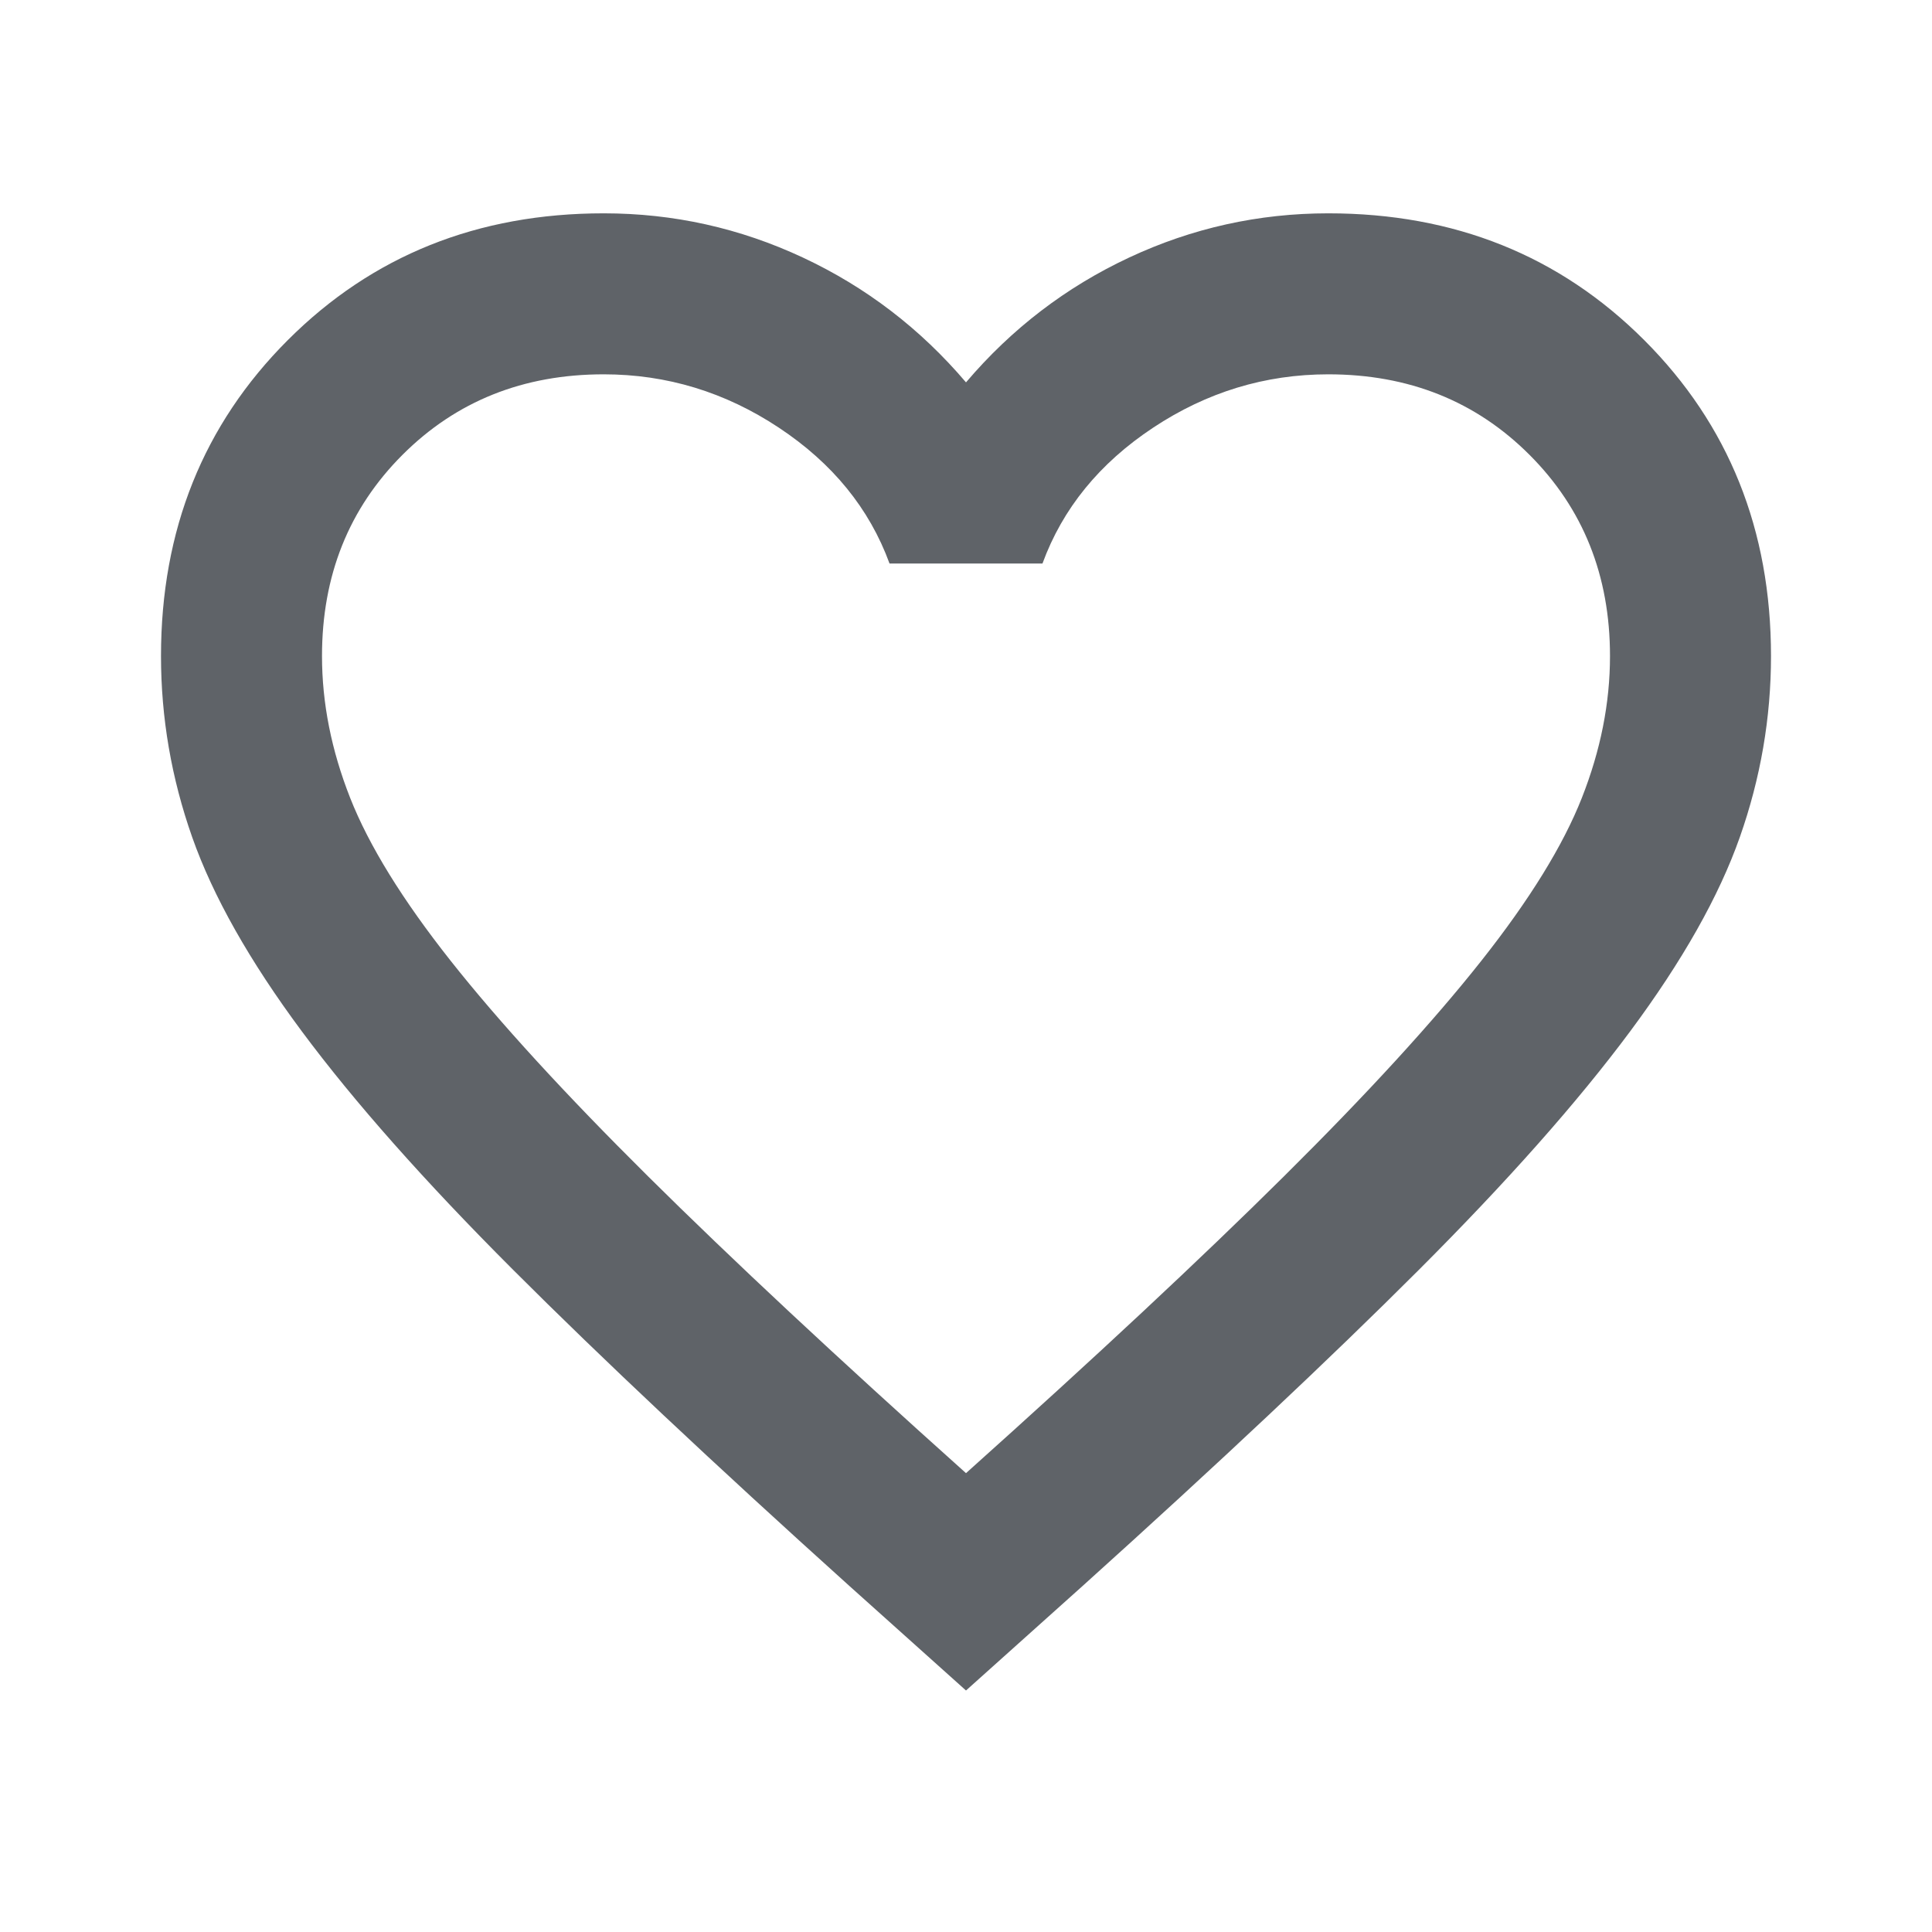
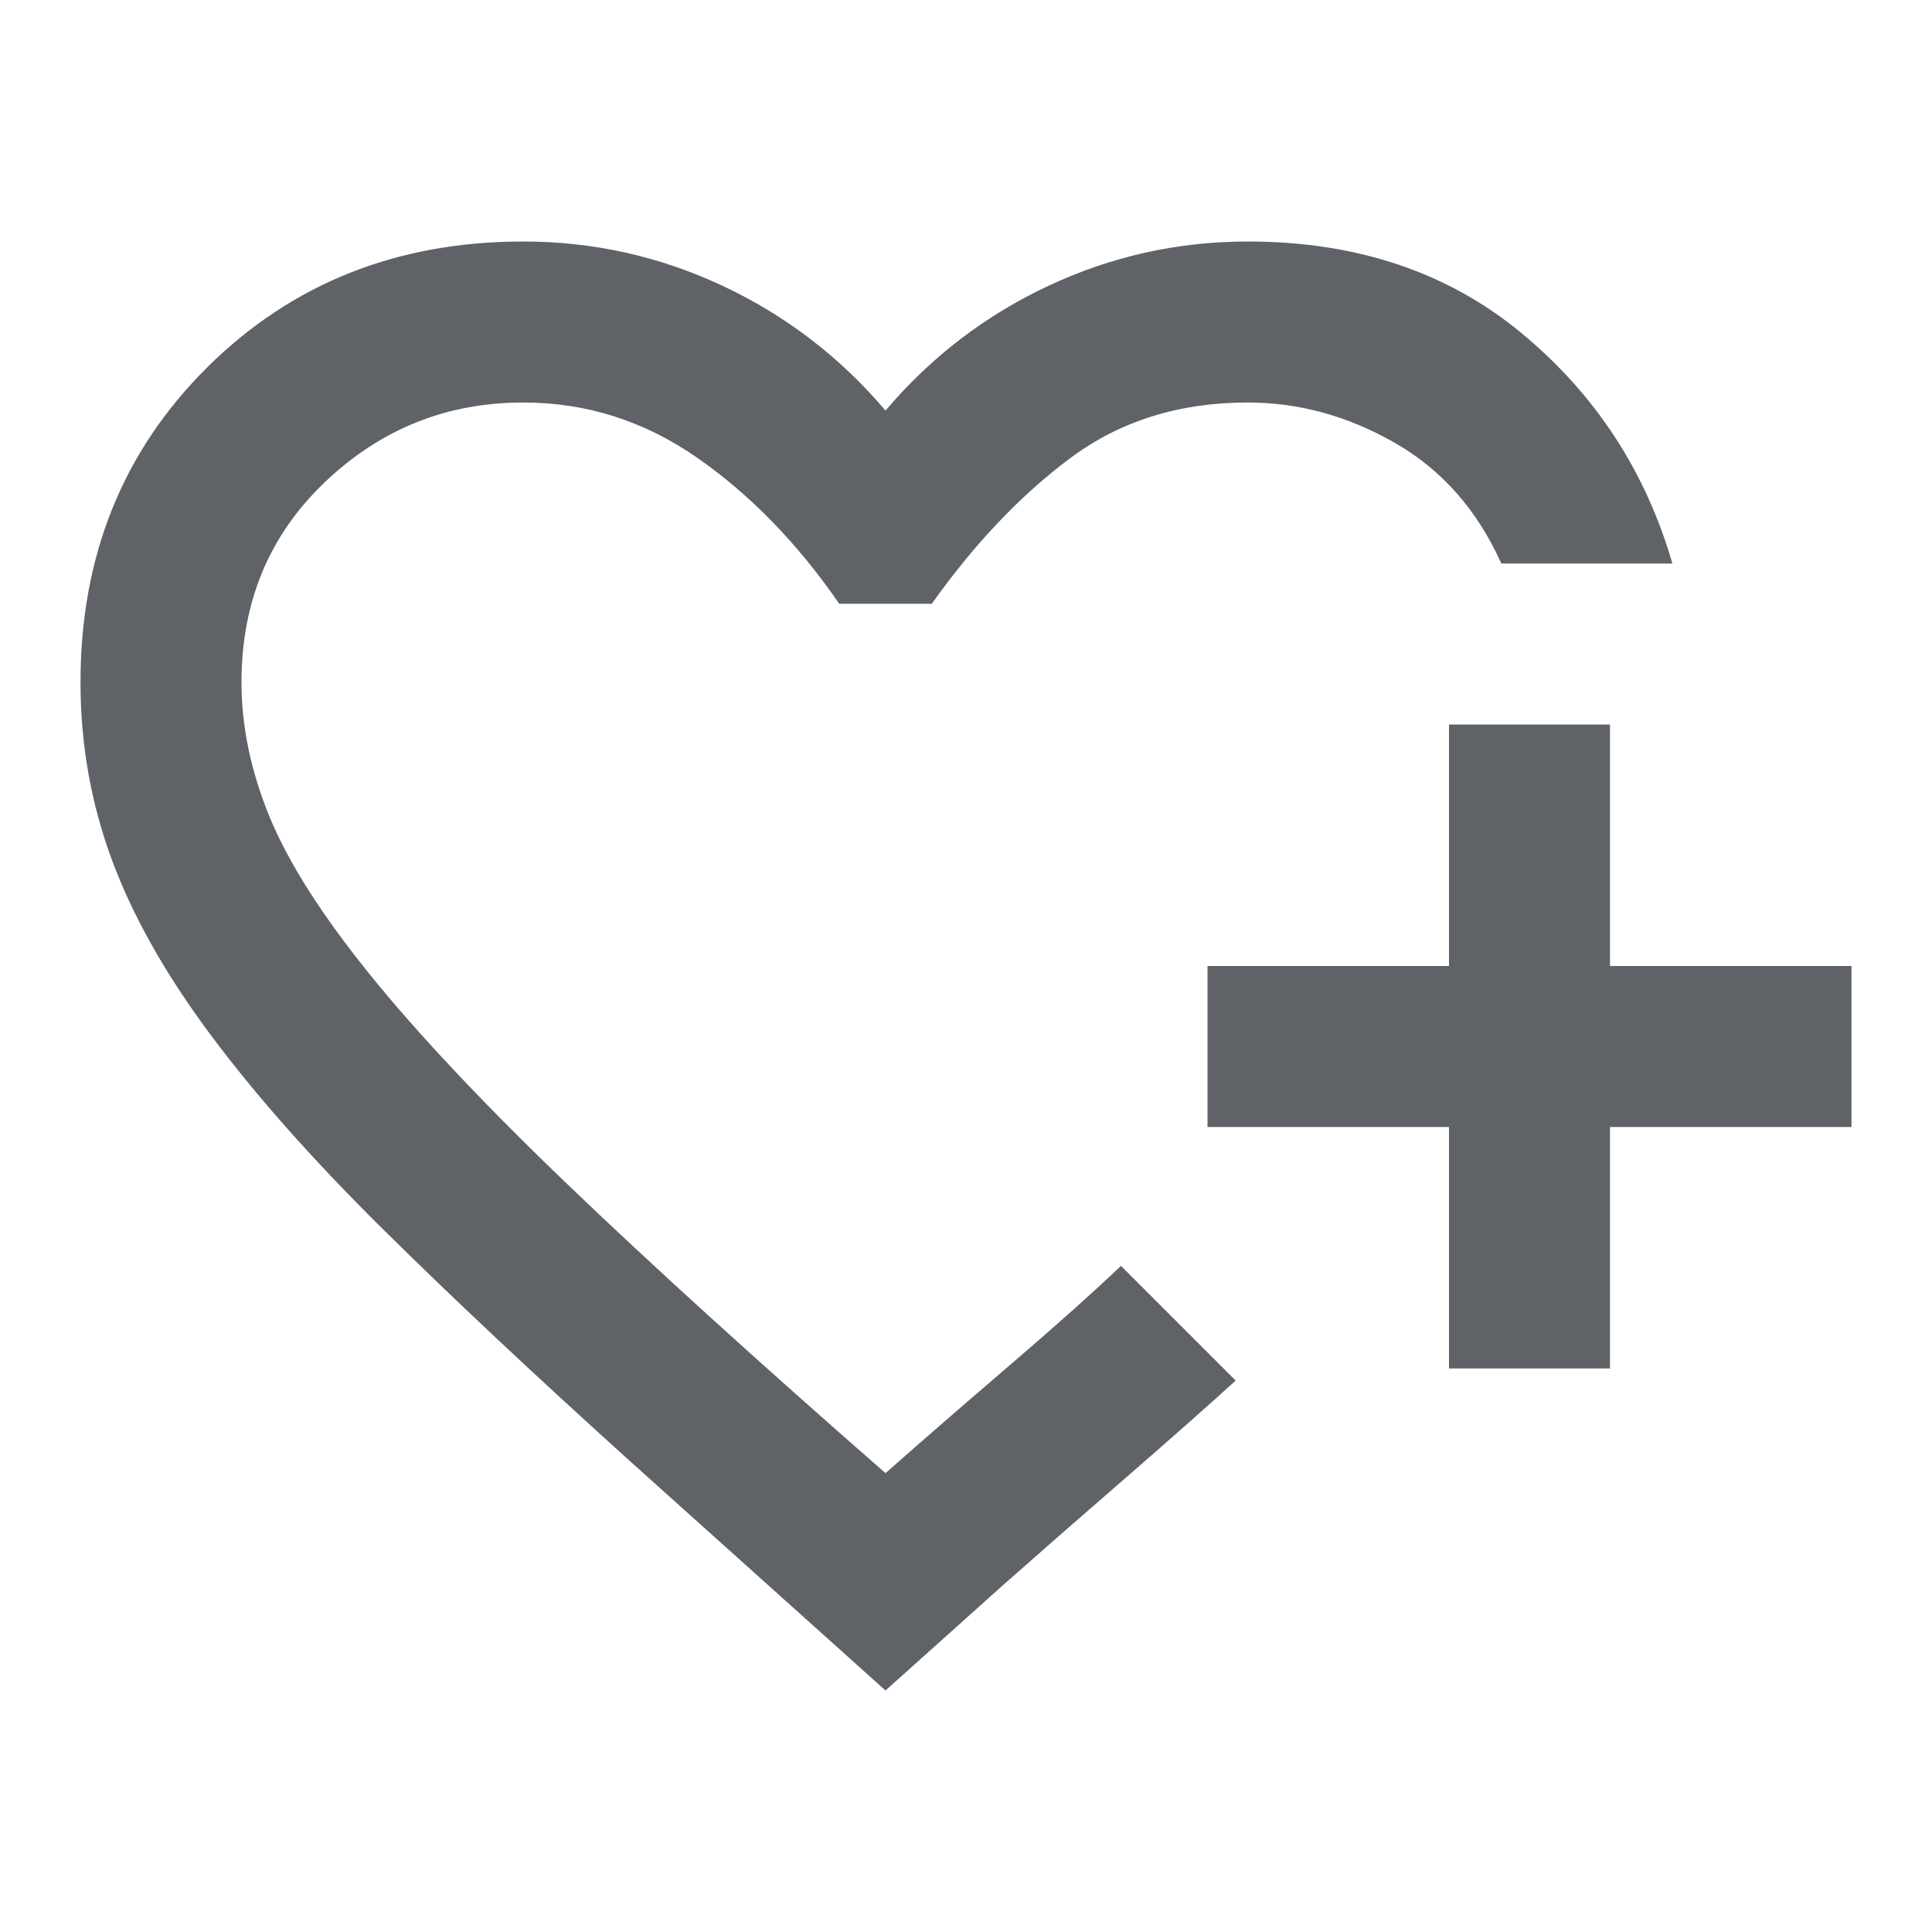
<svg xmlns="http://www.w3.org/2000/svg" height="24px" viewBox="0 -960 960 960" width="24px" fill="#5f6368">
-   <path d="m480-120-58-52q-101-91-167-157T150-447.5Q111-500 95.5-544T80-634q0-94 63-157t157-63q52 0 99 22t81 62q34-40 81-62t99-22q94 0 157 63t63 157q0 46-15.5 90T810-447.5Q771-395 705-329T538-172l-58 52Zm0-108q96-86 158-147.5t98-107q36-45.5 50-81t14-70.5q0-60-40-100t-100-40q-47 0-87 26.5T518-680h-76q-15-41-55-67.5T300-774q-60 0-100 40t-40 100q0 35 14 70.5t50 81q36 45.5 98 107T480-228Zm0-273Z" />
+   <path d="M440-501Zm0 381L313-234q-72-65-123.5-116t-85-96q-33.5-45-49-87T40-621q0-94 63-156.5T260-840q52 0 99 22t81 62q34-40 81-62t99-22q81 0 136 45.5T831-680h-85q-18-40-53-60t-73-20q-51 0-88 27.5T463-660h-46q-31-45-70.5-72.5T260-760q-57 0-98.5 39.5T120-621q0 33 14 67t50 78.5q36 44.5 98 104T440-228q26-23 61-53t56-50l9 9 19.5 19.5L605-283l9 9q-22 20-56 49.5T498-172l-58 52Zm280-160v-120H600v-80h120v-120h80v120h120v80H800v120h-80Z" />
</svg>
